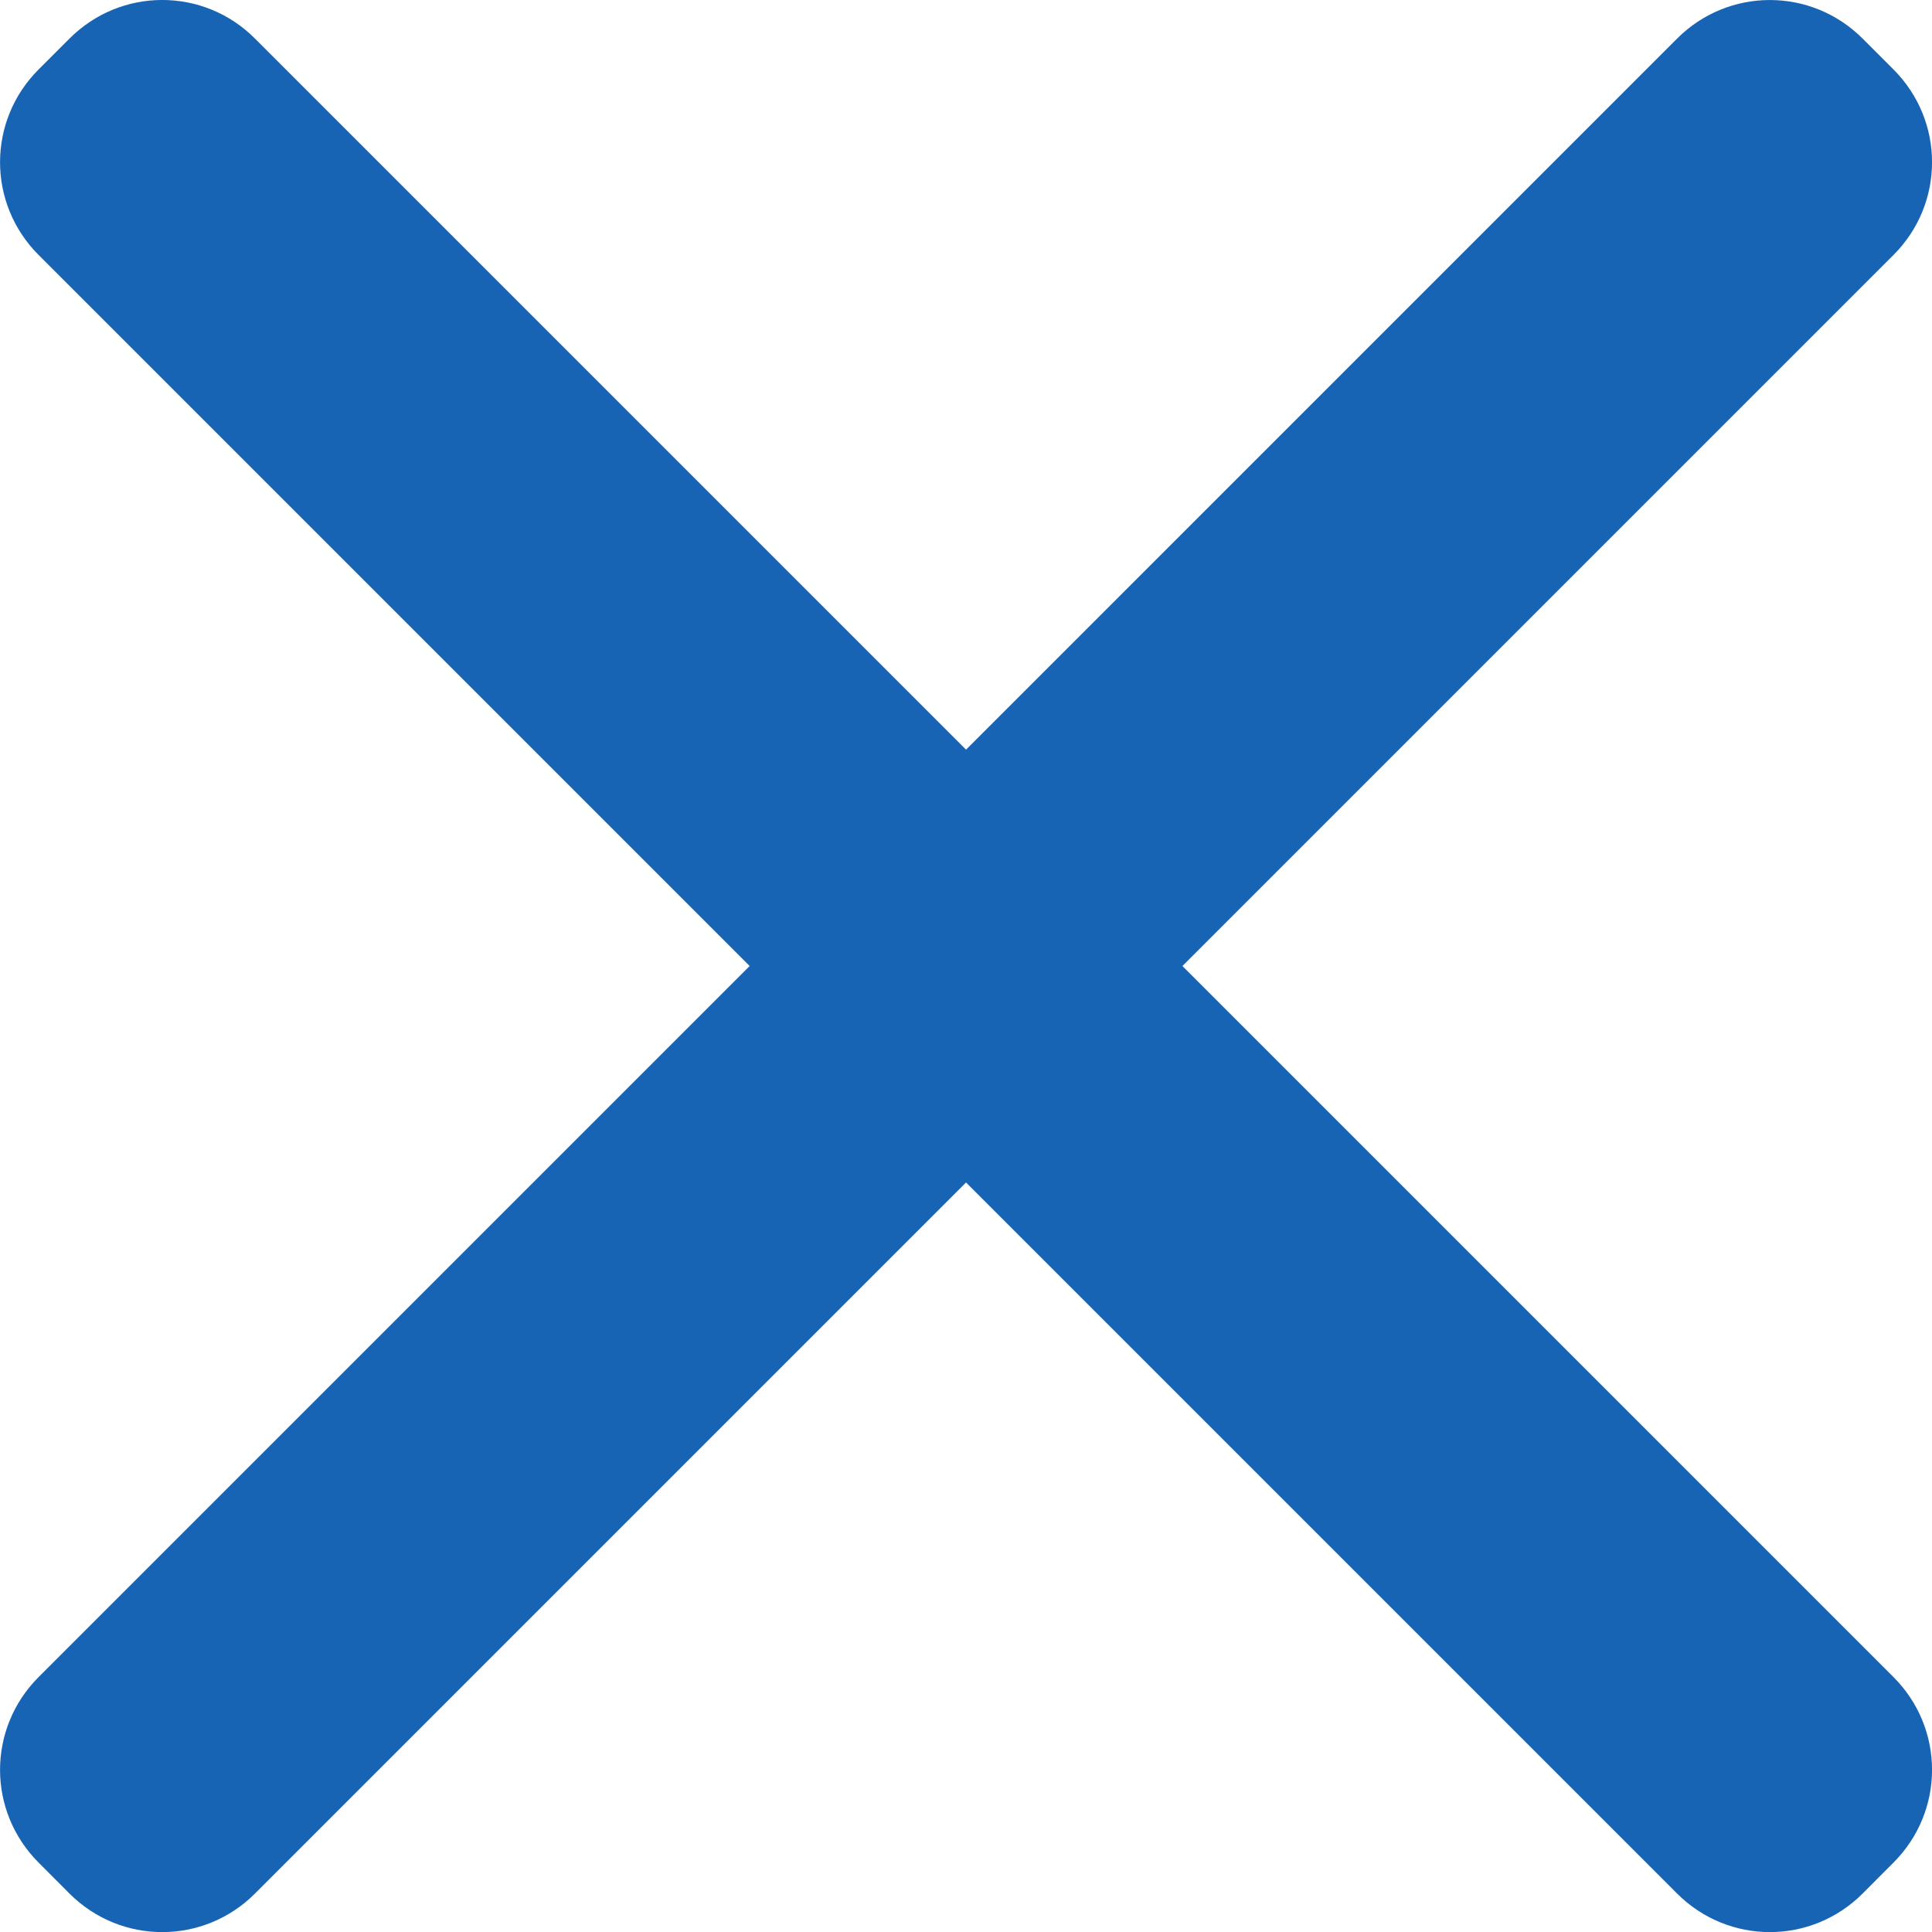
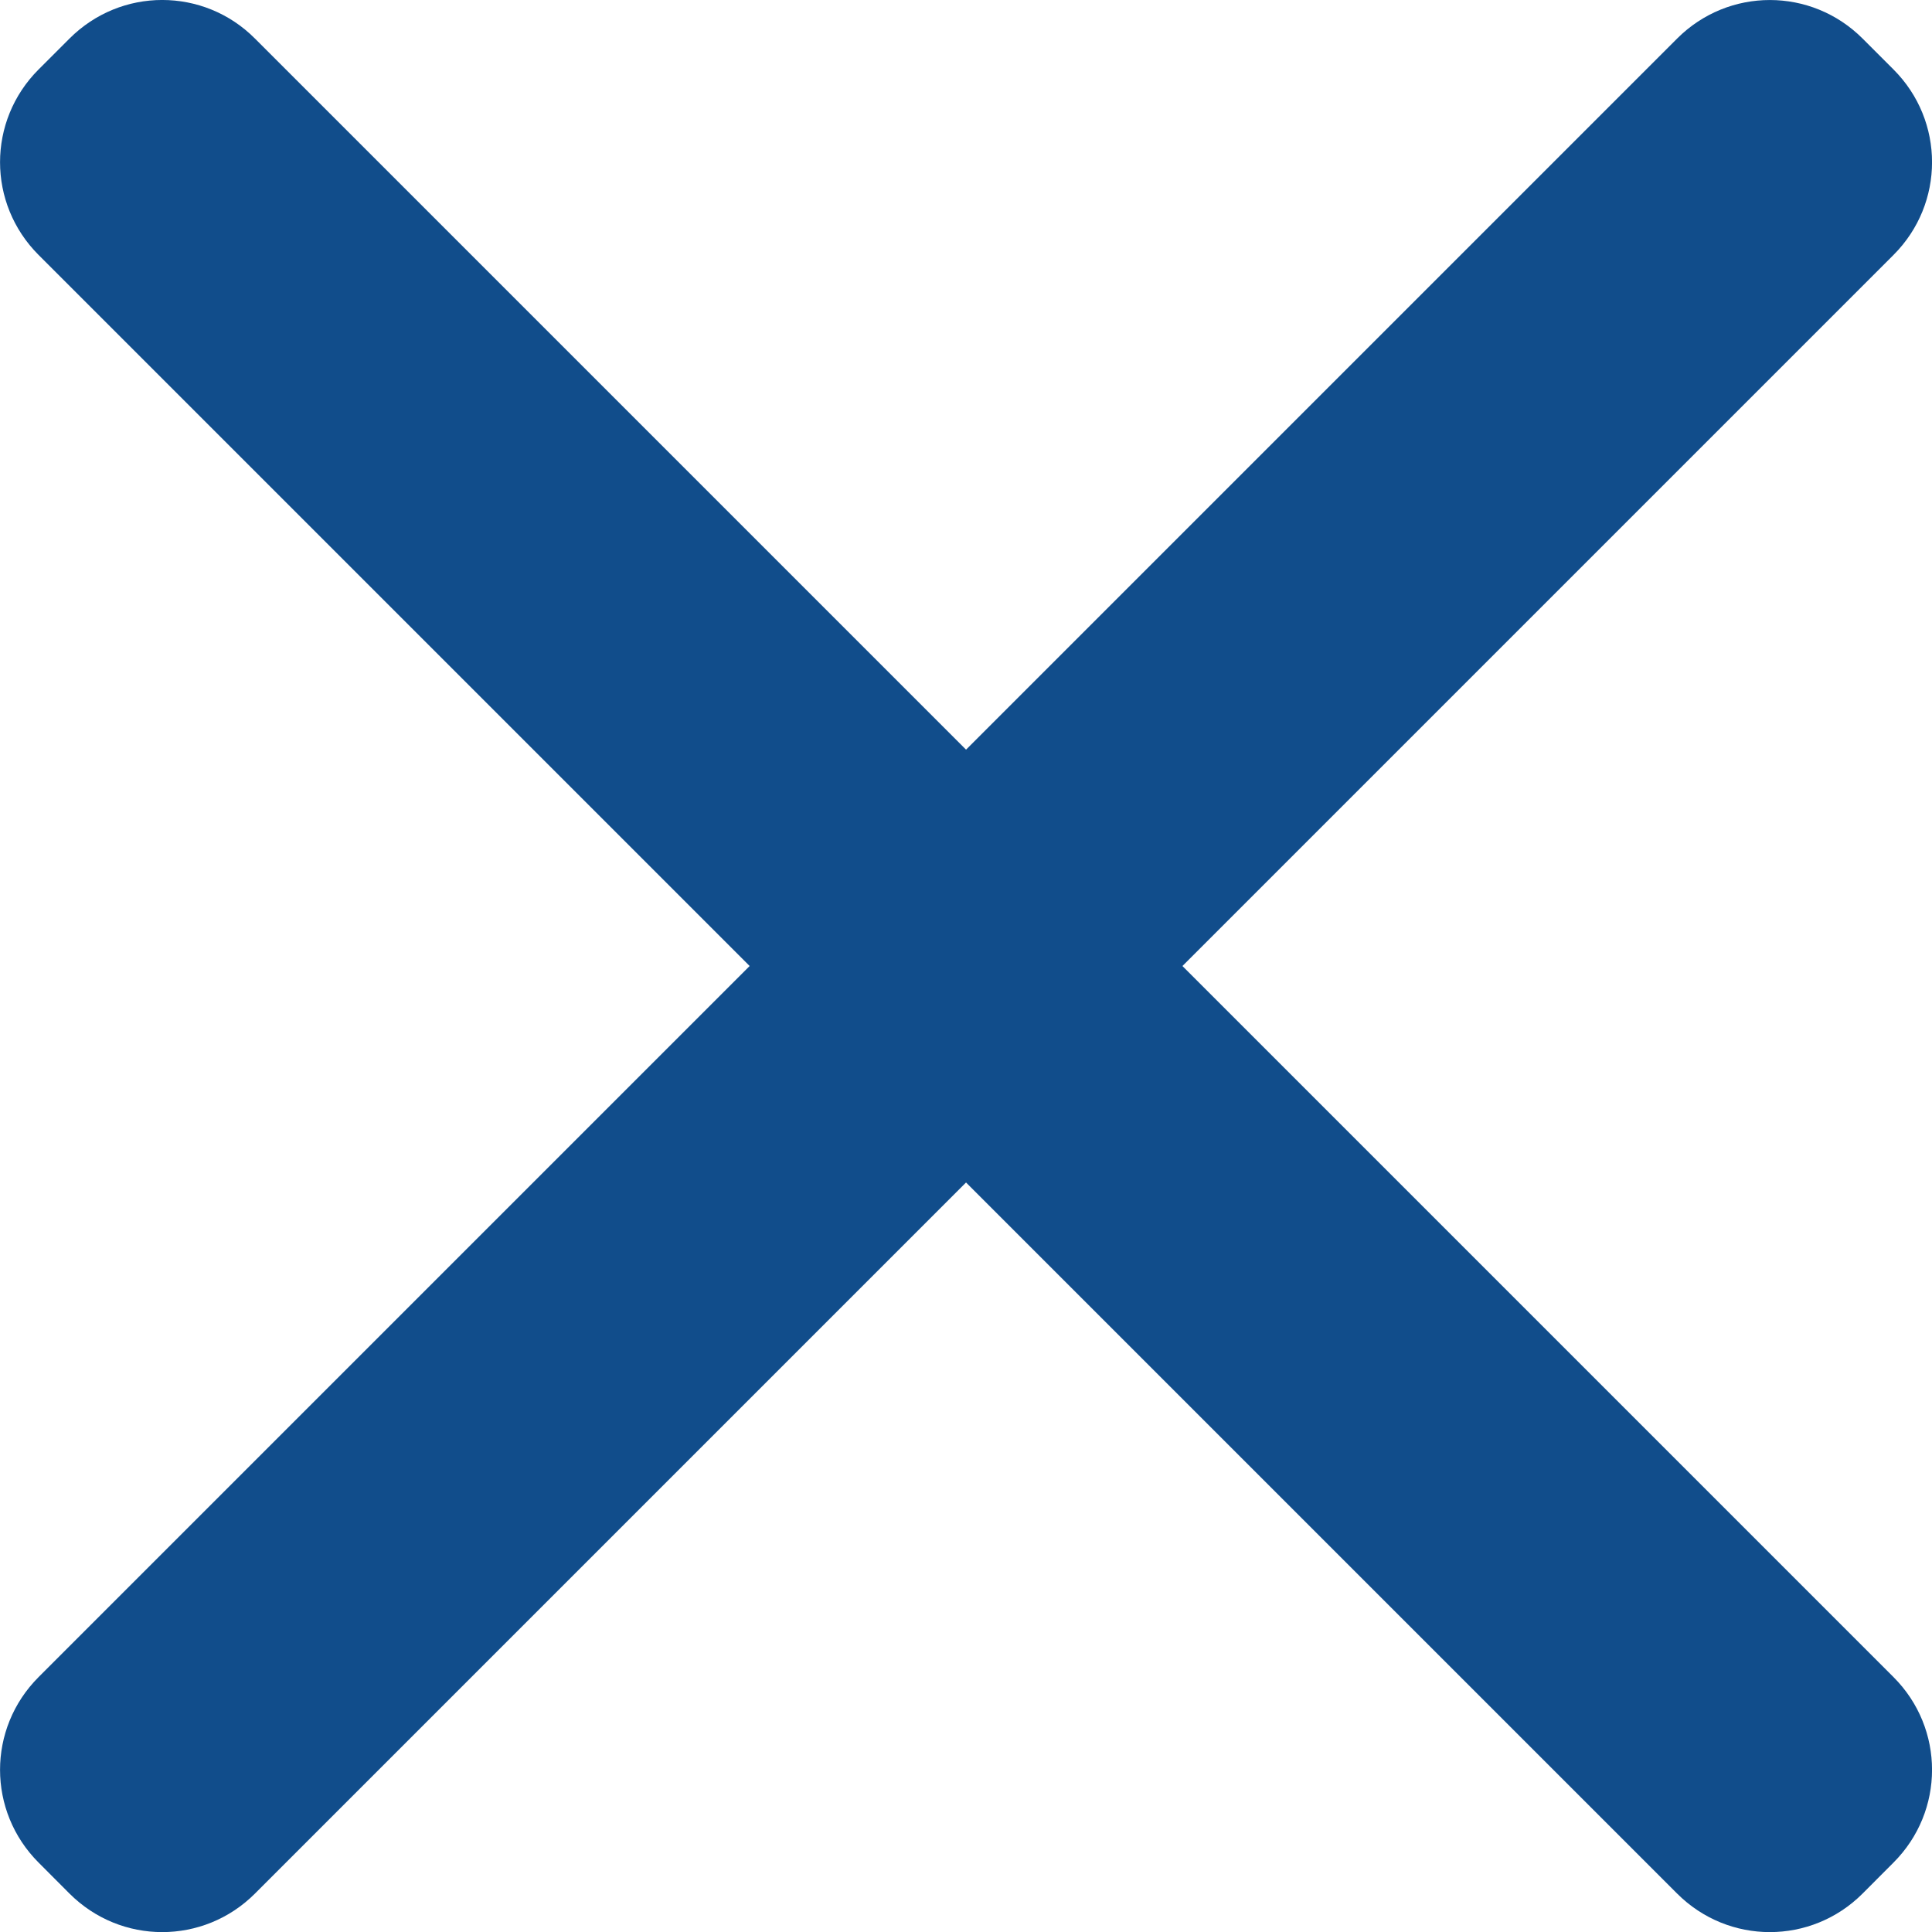
<svg xmlns="http://www.w3.org/2000/svg" width="88.378" height="88.378" viewBox="0 0 23.383 23.383" version="1.1" id="svg3553">
  <defs id="defs3550" />
  <g id="layer1">
-     <path id="rect31866" style="fill:#1764b5;fill-opacity:1;stroke:none;stroke-width:0.991;paint-order:markers fill stroke;stroke-miterlimit:4;stroke-dasharray:none" d="m 1.963,-2.6330134e-4 c -0.406,0 -0.811,0.156 -1.122,0.467 l -0.374,0.374 c -0.622,0.622 -0.622,1.623 0,2.245 l 8.606,8.606 -8.606,8.606 c -0.622,0.622 -0.622,1.623 0,2.245 l 0.374,0.375 c 0.622,0.622 1.623,0.622 2.245,0 l 8.606,-8.606 8.606,8.606 c 0.622,0.622 1.623,0.622 2.245,0 l 0.374,-0.375 c 0.622,-0.622 0.622,-1.623 0,-2.245 l -8.606,-8.606 8.606,-8.606 c 0.622,-0.622 0.622,-1.623 0,-2.245 l -0.374,-0.374 c -0.622,-0.622 -1.623,-0.622 -2.245,0 L 11.692,9.073 3.085,0.466 C 2.775,0.155 2.369,-2.6330134e-4 1.963,-2.6330134e-4 Z" />
+     <path id="rect31866" style="fill:#114d8b;fill-opacity:1;stroke:none;stroke-width:0.991;paint-order:markers fill stroke;stroke-miterlimit:4;stroke-dasharray:none" d="m 1.963,-2.6330134e-4 c -0.406,0 -0.811,0.156 -1.122,0.467 l -0.374,0.374 c -0.622,0.622 -0.622,1.623 0,2.245 l 8.606,8.606 -8.606,8.606 c -0.622,0.622 -0.622,1.623 0,2.245 l 0.374,0.375 c 0.622,0.622 1.623,0.622 2.245,0 l 8.606,-8.606 8.606,8.606 c 0.622,0.622 1.623,0.622 2.245,0 l 0.374,-0.375 c 0.622,-0.622 0.622,-1.623 0,-2.245 l -8.606,-8.606 8.606,-8.606 c 0.622,-0.622 0.622,-1.623 0,-2.245 l -0.374,-0.374 c -0.622,-0.622 -1.623,-0.622 -2.245,0 L 11.692,9.073 3.085,0.466 C 2.775,0.155 2.369,-2.6330134e-4 1.963,-2.6330134e-4 Z" />
  </g>
</svg>
